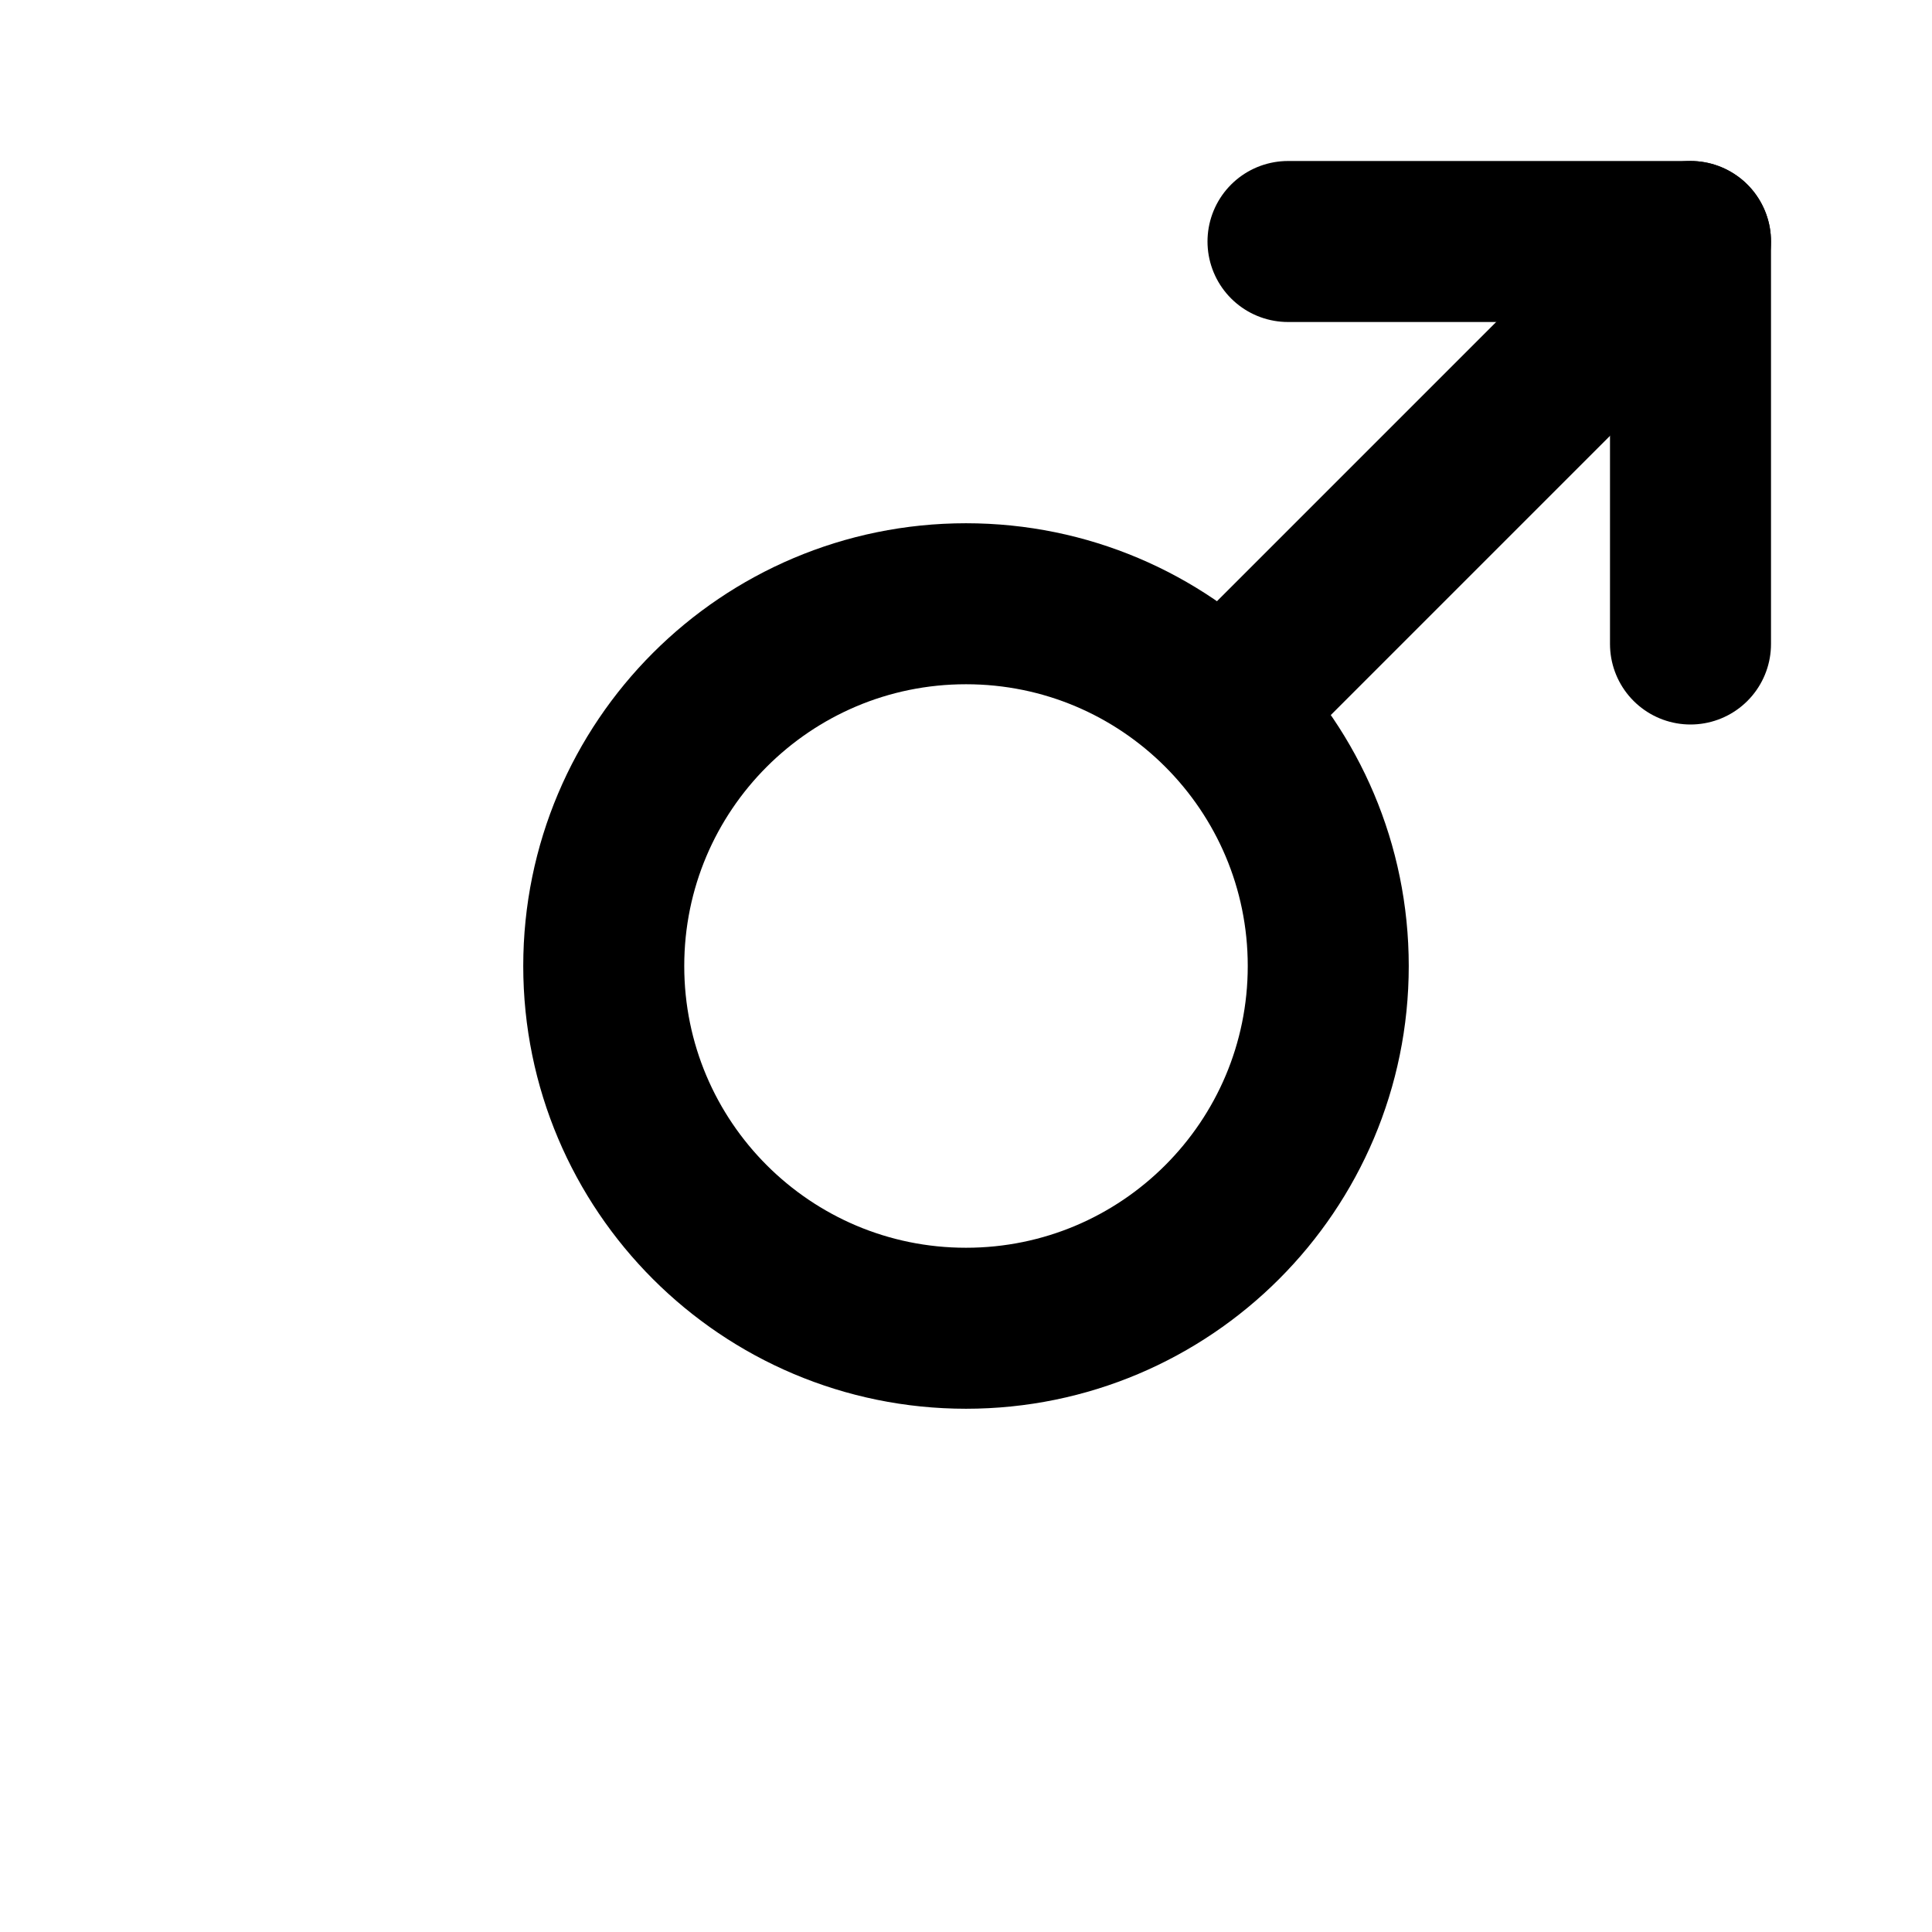
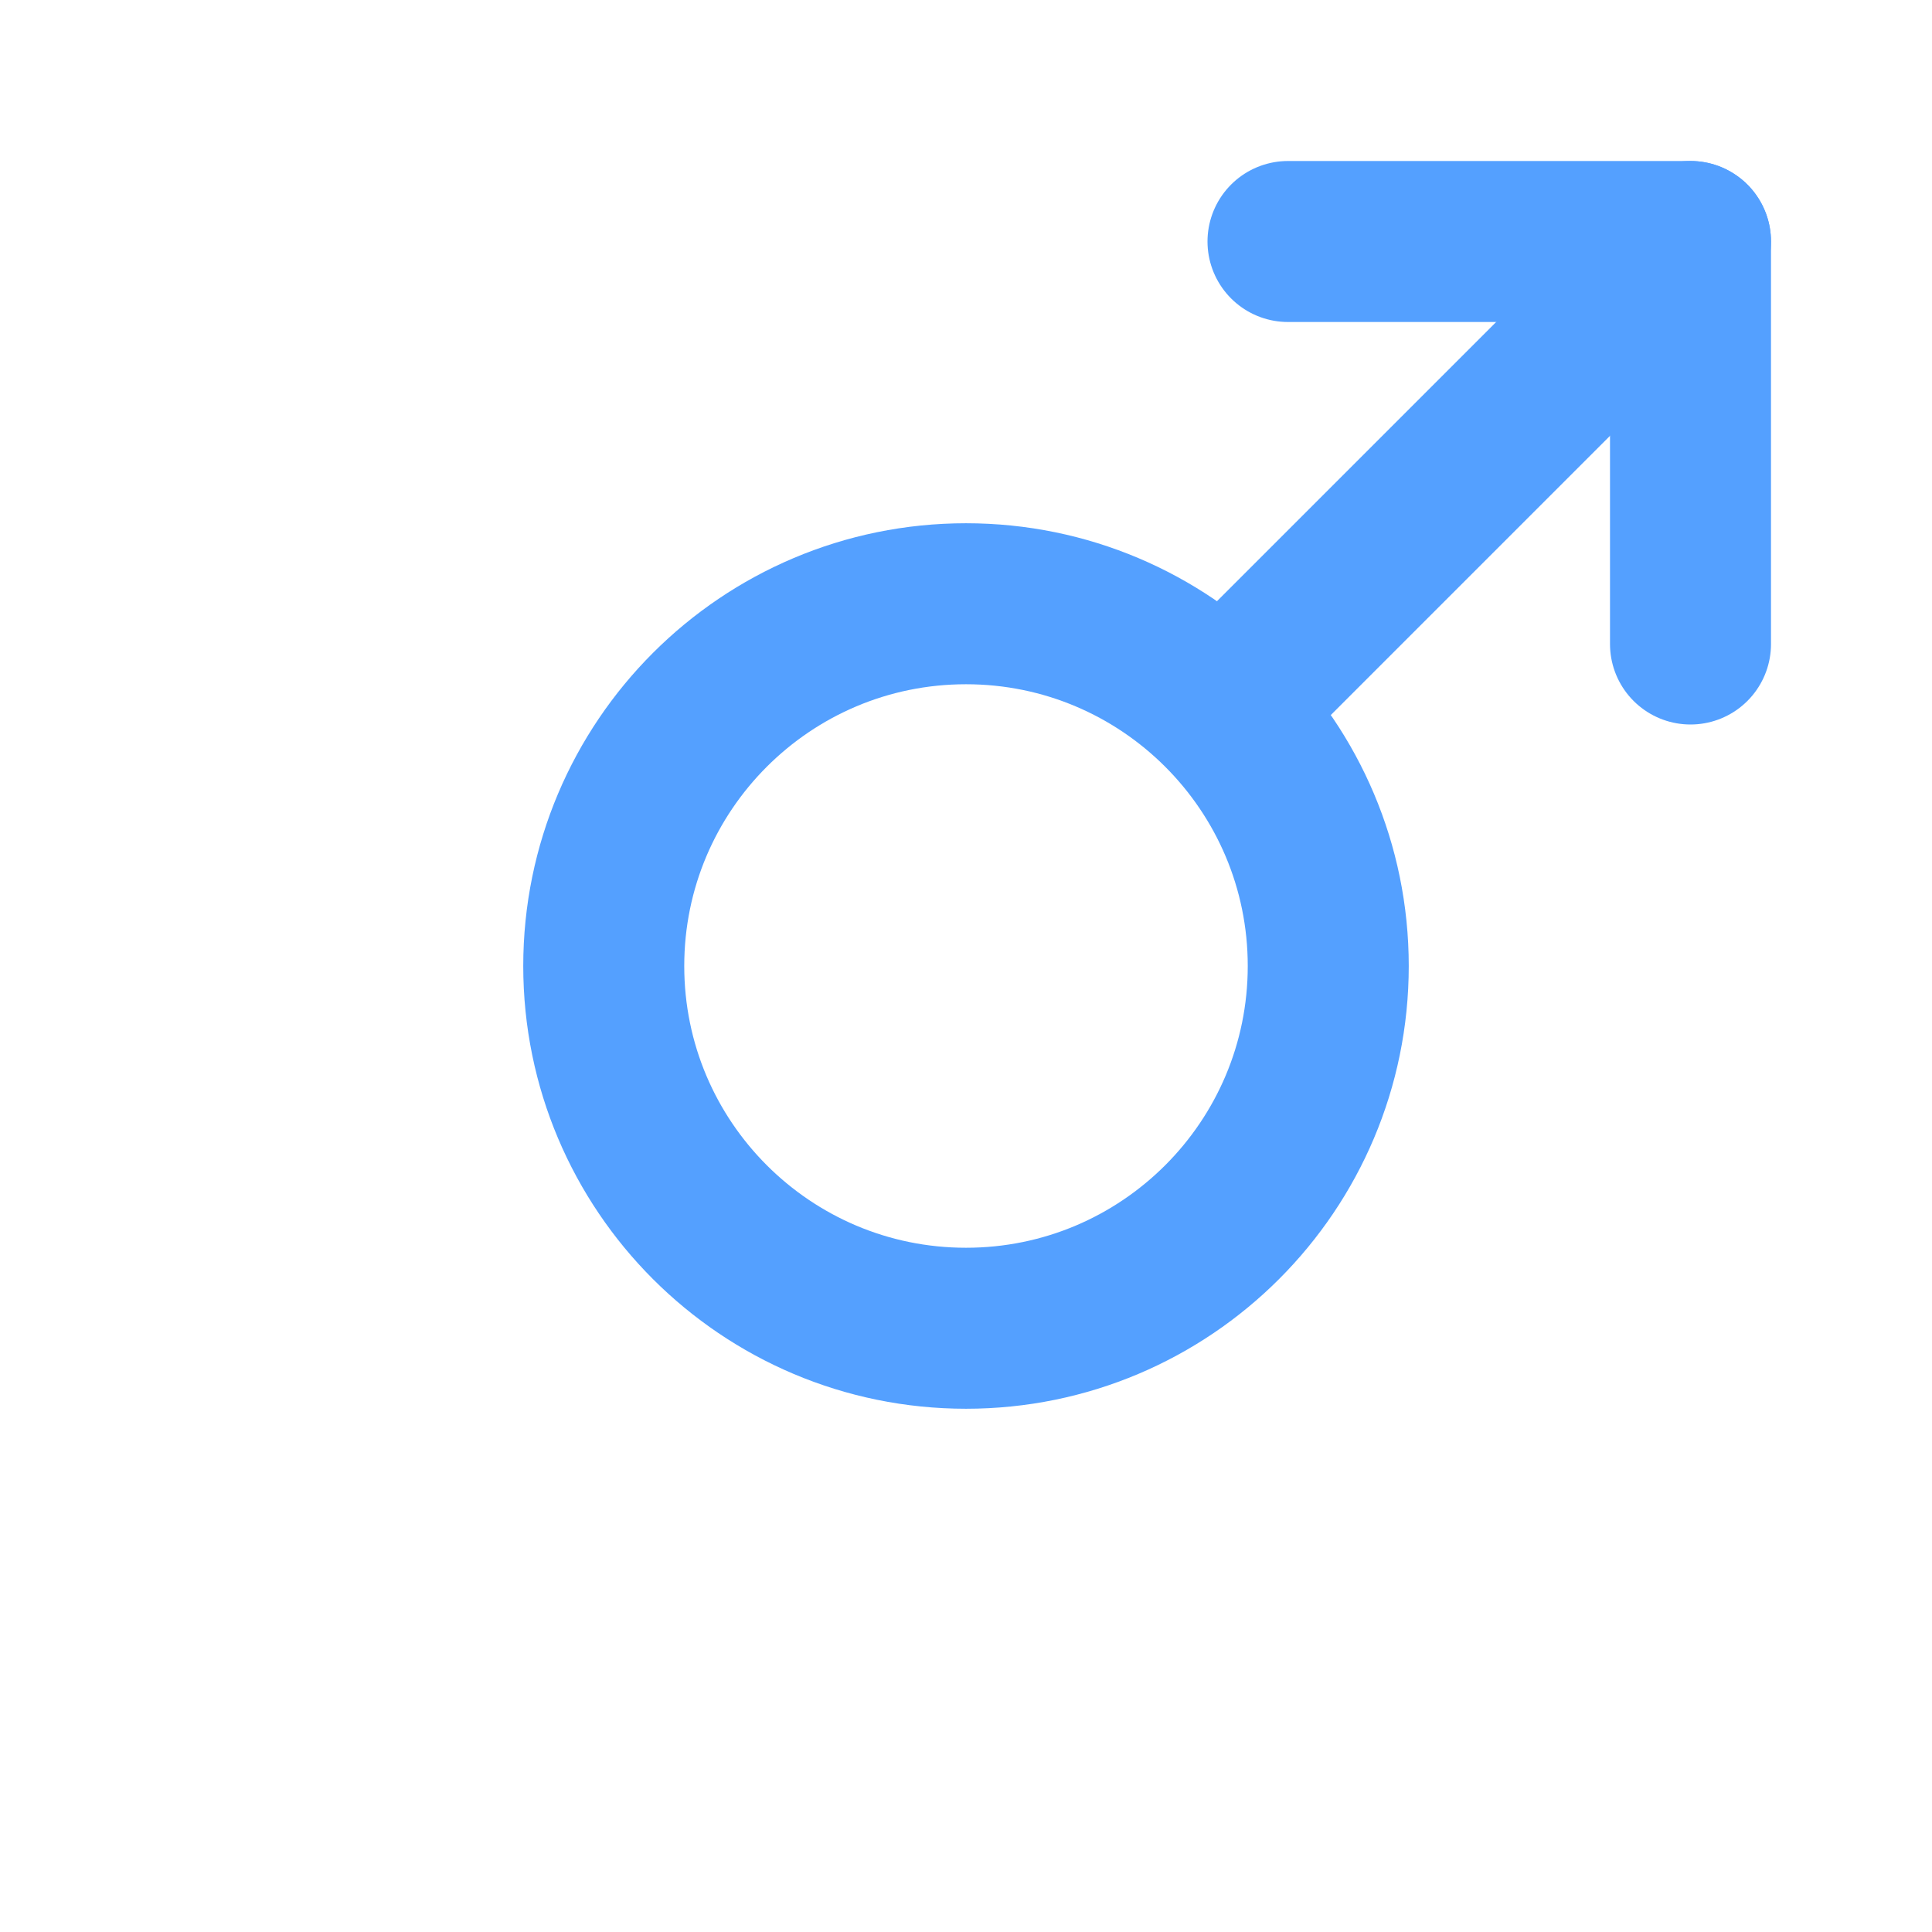
- <svg xmlns="http://www.w3.org/2000/svg" viewBox="0 0 24 24" fill="none" stroke="currentColor" stroke-width="2" stroke-linecap="round" stroke-linejoin="round">
+ <svg xmlns="http://www.w3.org/2000/svg" viewBox="0 0 24 24" fill="none" stroke="#54A0FF" stroke-width="2" stroke-linecap="round" stroke-linejoin="round">
  <circle cx="12" cy="12" r="4.5" />
  <path d="M15.5 8.5 21 3" />
  <path d="M16 3h5v5" />
</svg>
